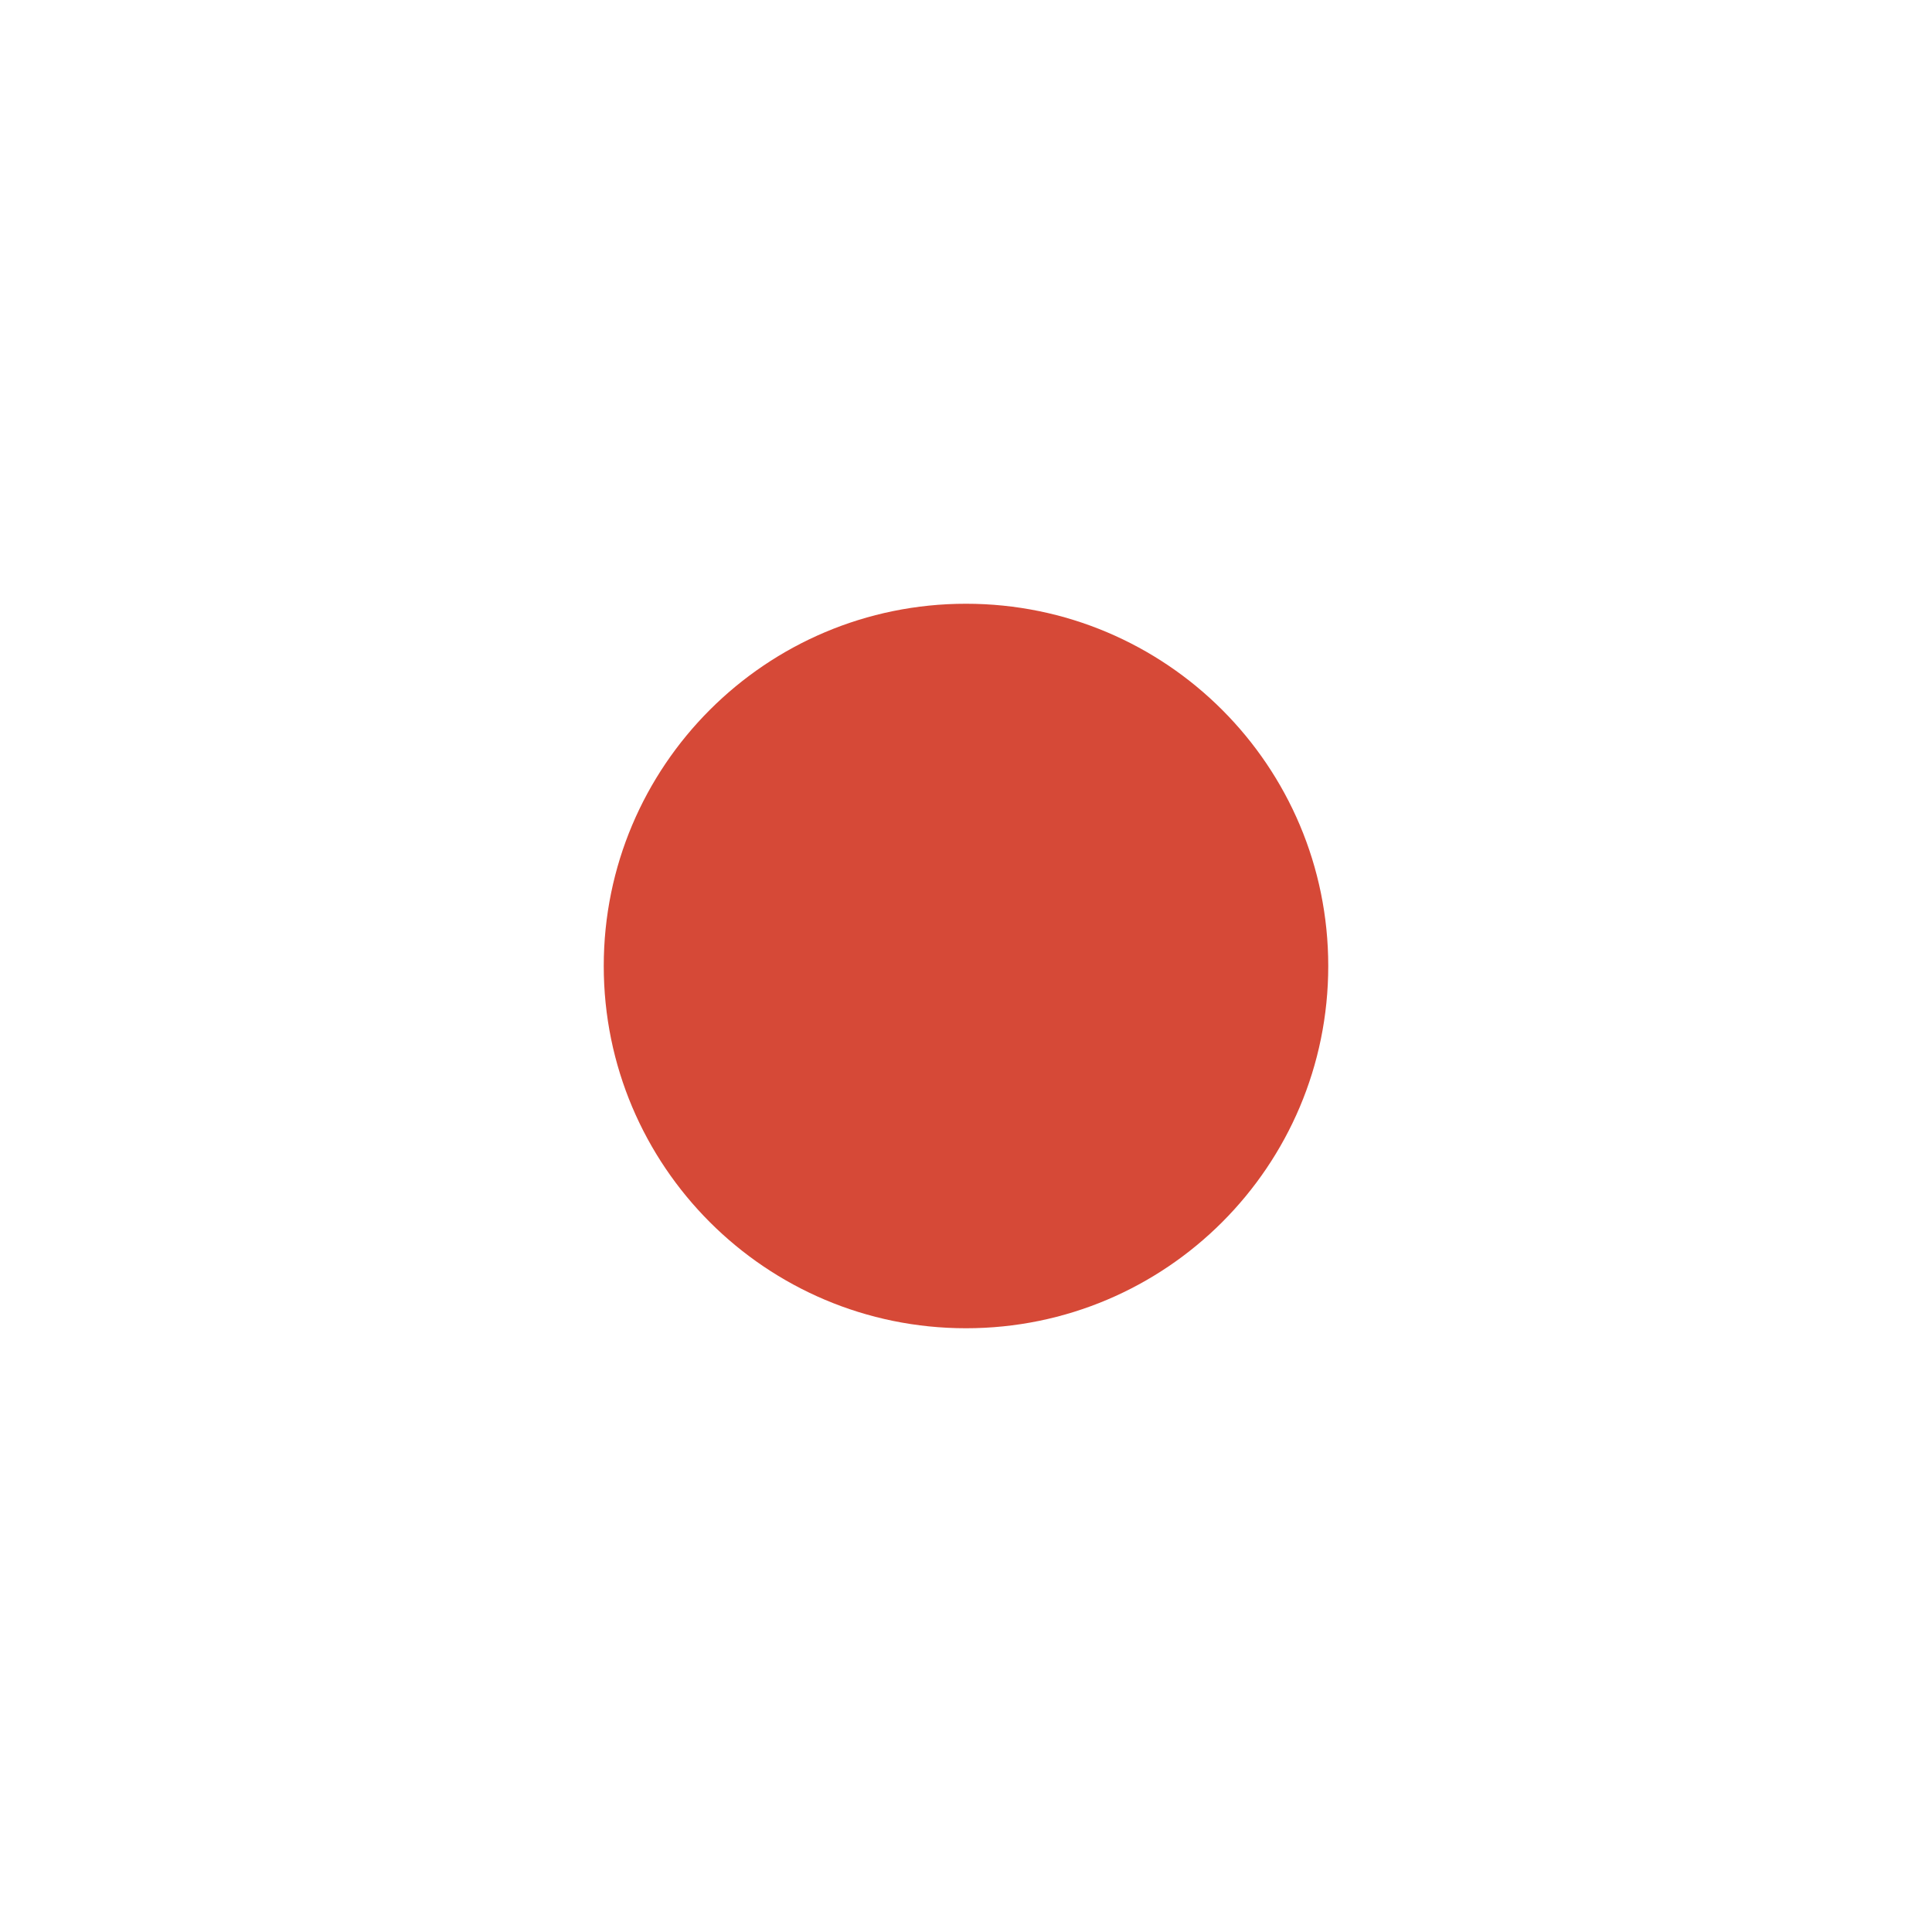
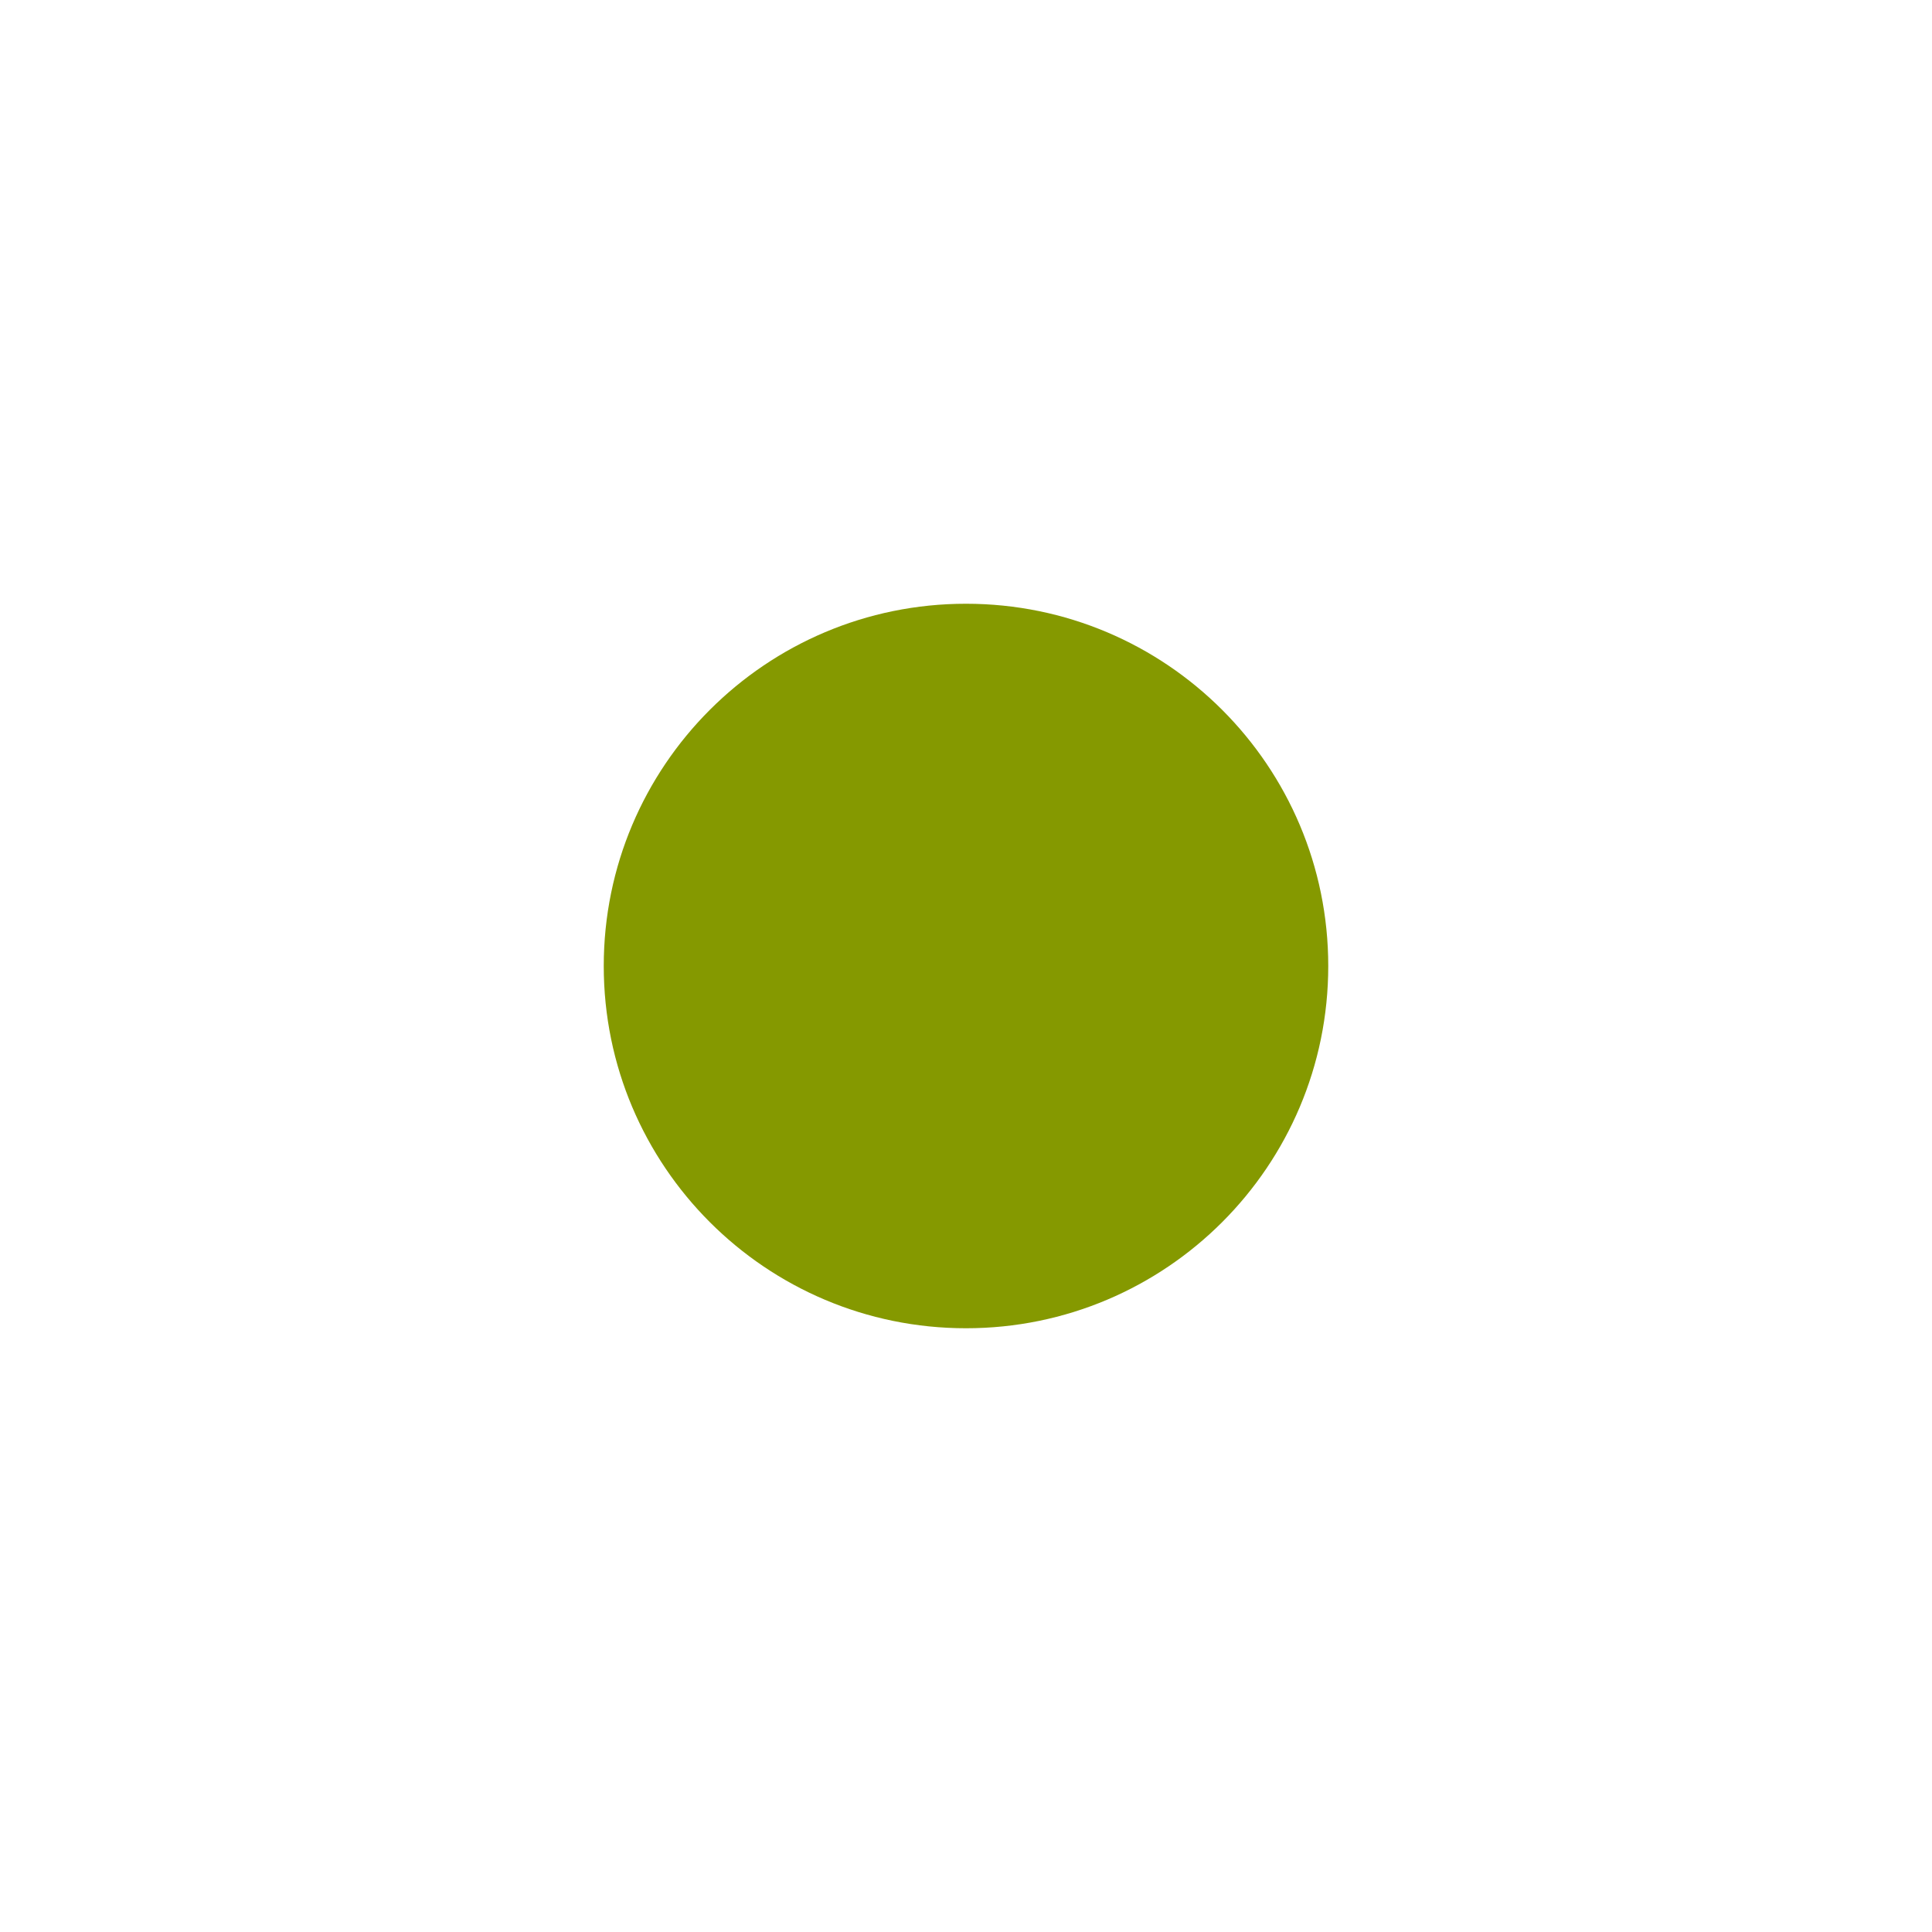
<svg xmlns="http://www.w3.org/2000/svg" viewBox="0 0 16 16">
  <g transform="translate(0 -1036.362)">
-     <path style="fill:#d64937" d="M 11,8 C 11,9.657 9.657,11 8,11 6.343,11 5,9.657 5,8 5,6.343 6.343,5 8,5 c 1.657,0 3,1.343 3,3 z" transform="translate(0 1036.362)" />
+     <path style="fill:#859900" d="M 11,8 C 11,9.657 9.657,11 8,11 6.343,11 5,9.657 5,8 5,6.343 6.343,5 8,5 c 1.657,0 3,1.343 3,3 z" transform="translate(0 1036.362)" />
  </g>
</svg>
